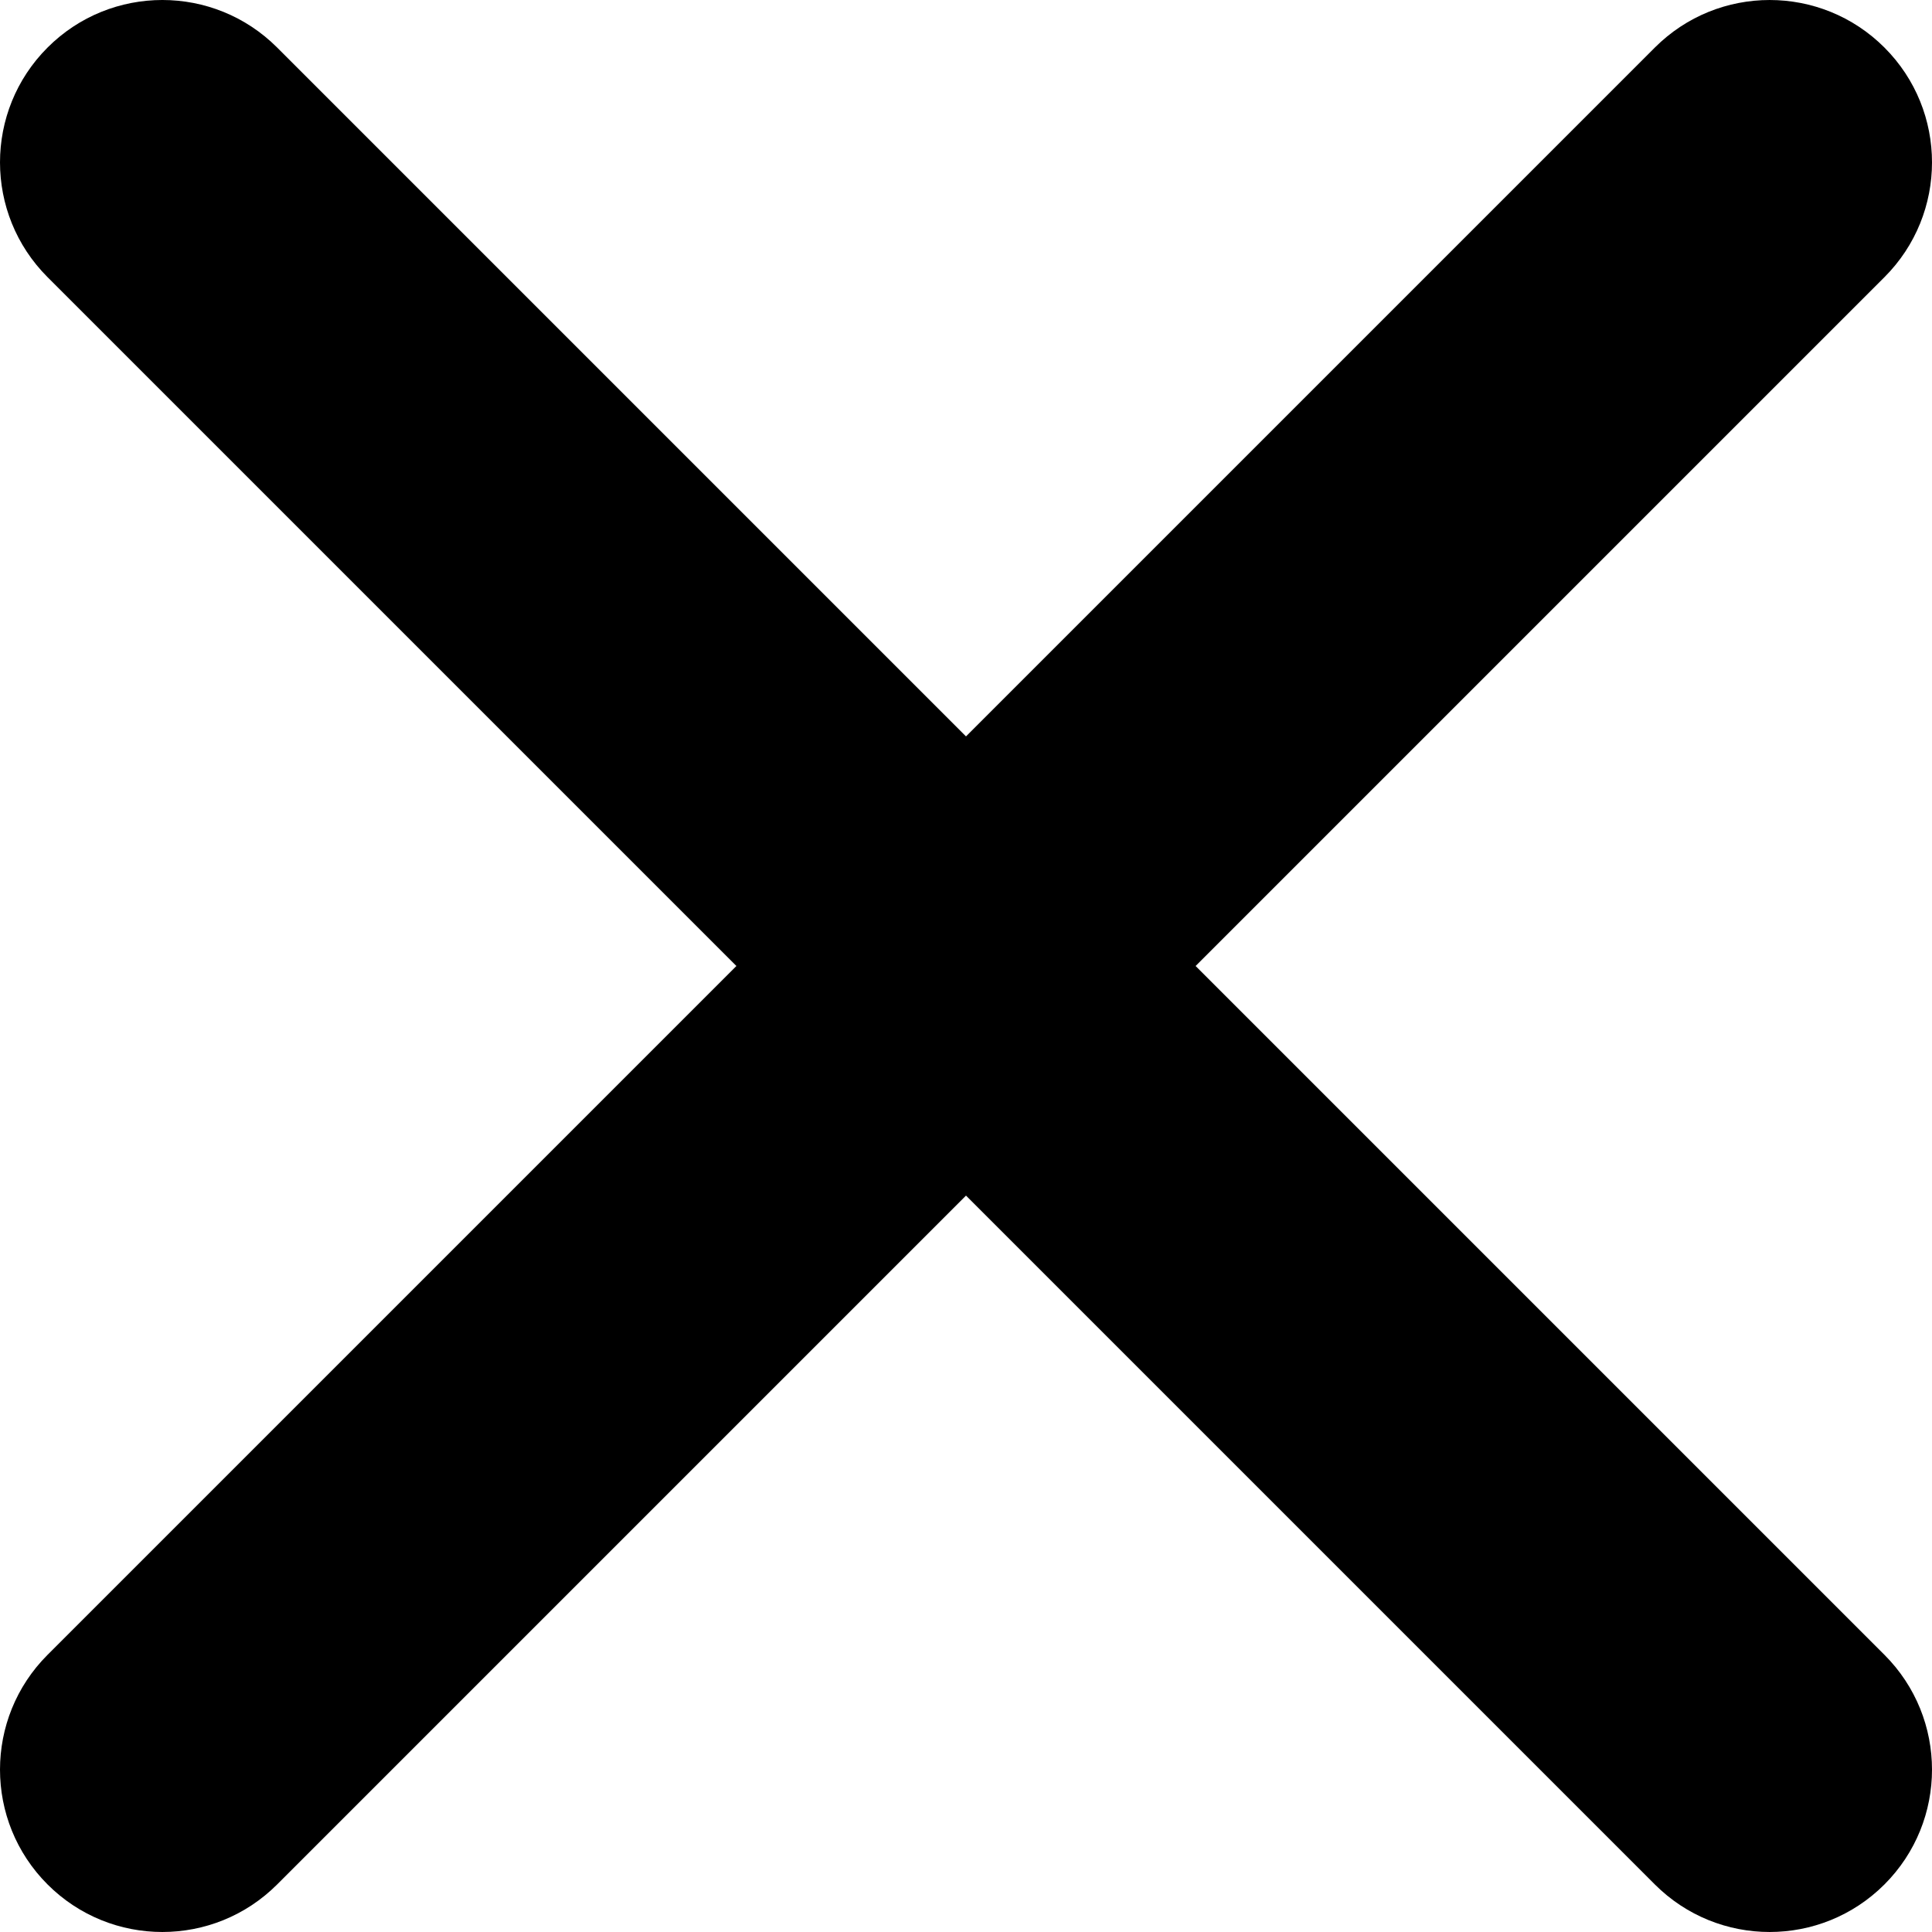
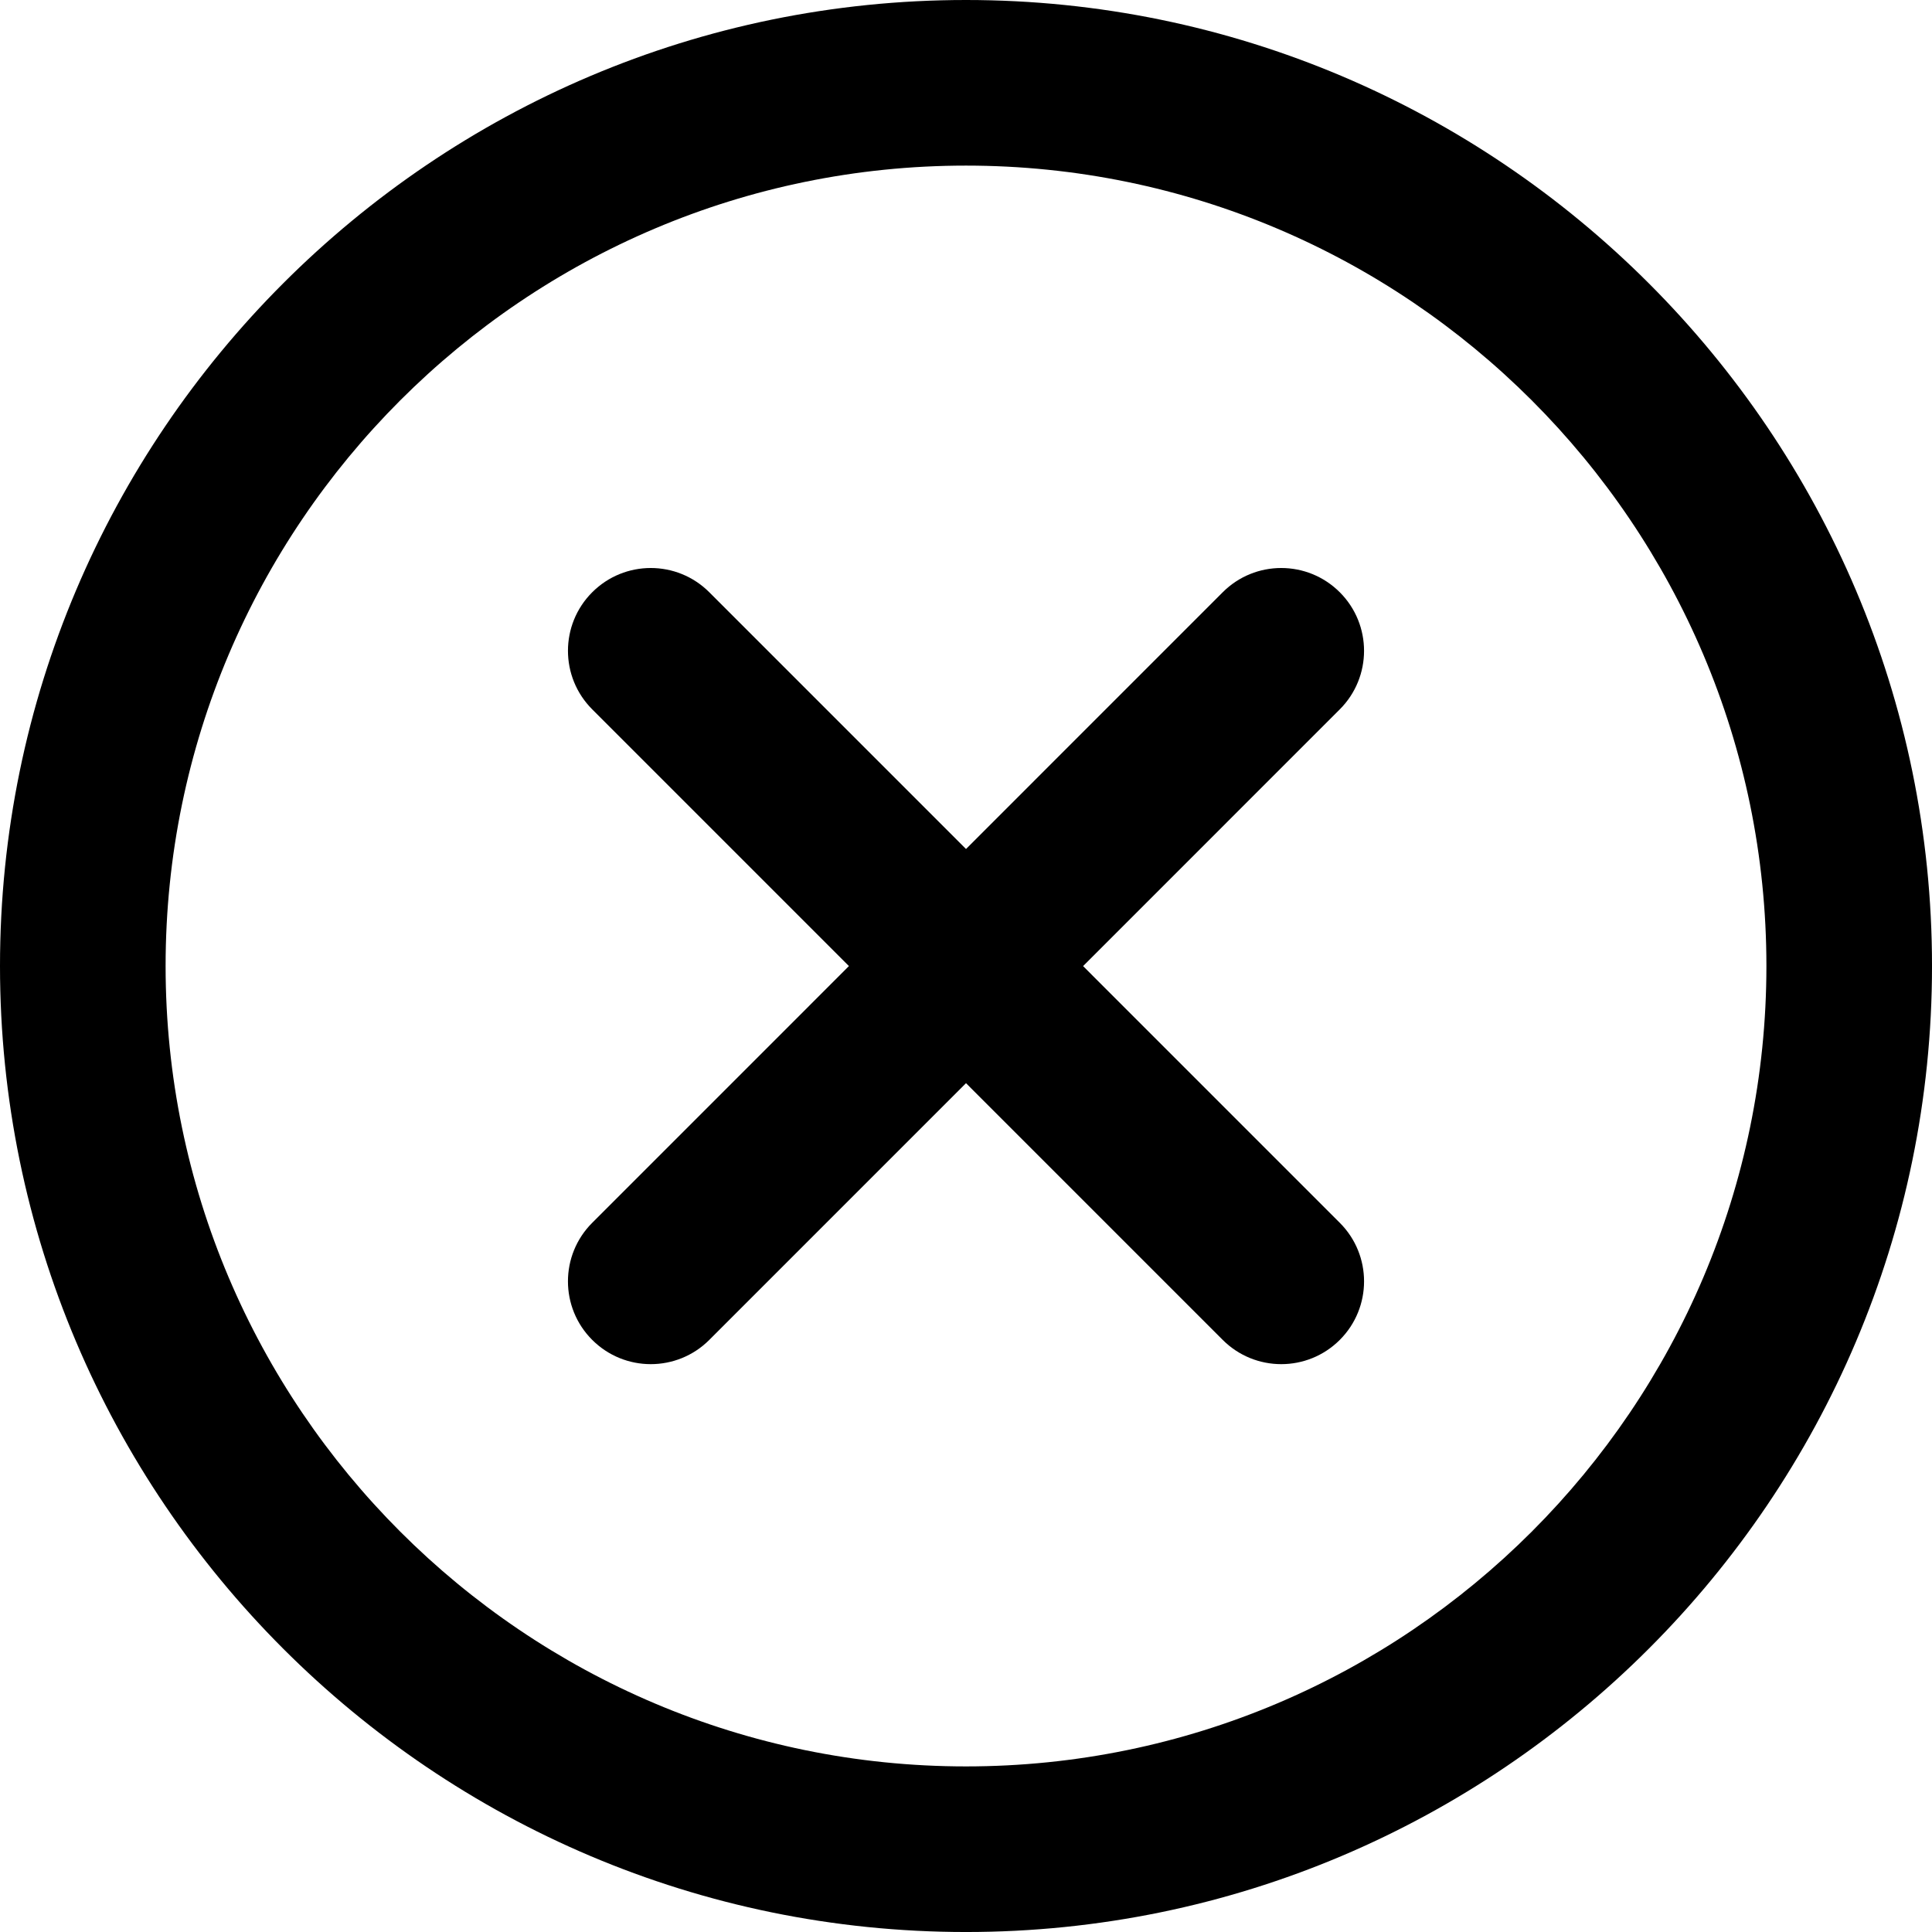
- <svg xmlns="http://www.w3.org/2000/svg" version="1.1" id="Capa_1" x="0px" y="0px" viewBox="0 0 212.982 212.982" style="enable-background:new 0 0 212.982 212.982;" xml:space="preserve">
-   <g id="Close">
-     <path style="fill-rule:evenodd;clip-rule:evenodd;" d="M131.804,106.491l75.936-75.936c6.99-6.99,6.99-18.323,0-25.312   c-6.99-6.99-18.322-6.99-25.312,0l-75.937,75.937L30.554,5.242c-6.99-6.99-18.322-6.99-25.312,0c-6.989,6.99-6.989,18.323,0,25.312   l75.937,75.936L5.242,182.427c-6.989,6.99-6.989,18.323,0,25.312c6.99,6.99,18.322,6.99,25.312,0l75.937-75.937l75.937,75.937   c6.989,6.99,18.322,6.99,25.312,0c6.99-6.99,6.99-18.322,0-25.312L131.804,106.491z" />
+ <svg xmlns="http://www.w3.org/2000/svg" version="1.1" id="Capa_1" x="0px" y="0px" viewBox="0 0 174.239 174.239" style="enable-background:new 0 0 174.239 174.239;" xml:space="preserve">
+   <g>
+     <path d="M87.12,0C39.082,0,0,39.082,0,87.12s39.082,87.12,87.12,87.12s87.12-39.082,87.12-87.12S135.157,0,87.12,0z M87.12,159.305   c-39.802,0-72.185-32.383-72.185-72.185S47.318,14.935,87.12,14.935s72.185,32.383,72.185,72.185S126.921,159.305,87.12,159.305z" />
+     <path d="M120.83,53.414c-2.917-2.917-7.647-2.917-10.559,0L87.12,76.568L63.969,53.414c-2.917-2.917-7.642-2.917-10.559,0   s-2.917,7.642,0,10.559l23.151,23.153L53.409,110.28c-2.917,2.917-2.917,7.642,0,10.559c1.458,1.458,3.369,2.188,5.28,2.188   c1.911,0,3.824-0.729,5.28-2.188L87.12,97.686l23.151,23.153c1.458,1.458,3.369,2.188,5.28,2.188c1.911,0,3.821-0.729,5.28-2.188   c2.917-2.917,2.917-7.642,0-10.559L97.679,87.127l23.151-23.153C123.747,61.057,123.747,56.331,120.83,53.414z" />
  </g>
  <g>
</g>
  <g>
</g>
  <g>
</g>
  <g>
</g>
  <g>
</g>
  <g>
</g>
  <g>
</g>
  <g>
</g>
  <g>
</g>
  <g>
</g>
  <g>
</g>
  <g>
</g>
  <g>
</g>
  <g>
</g>
  <g>
</g>
</svg>
